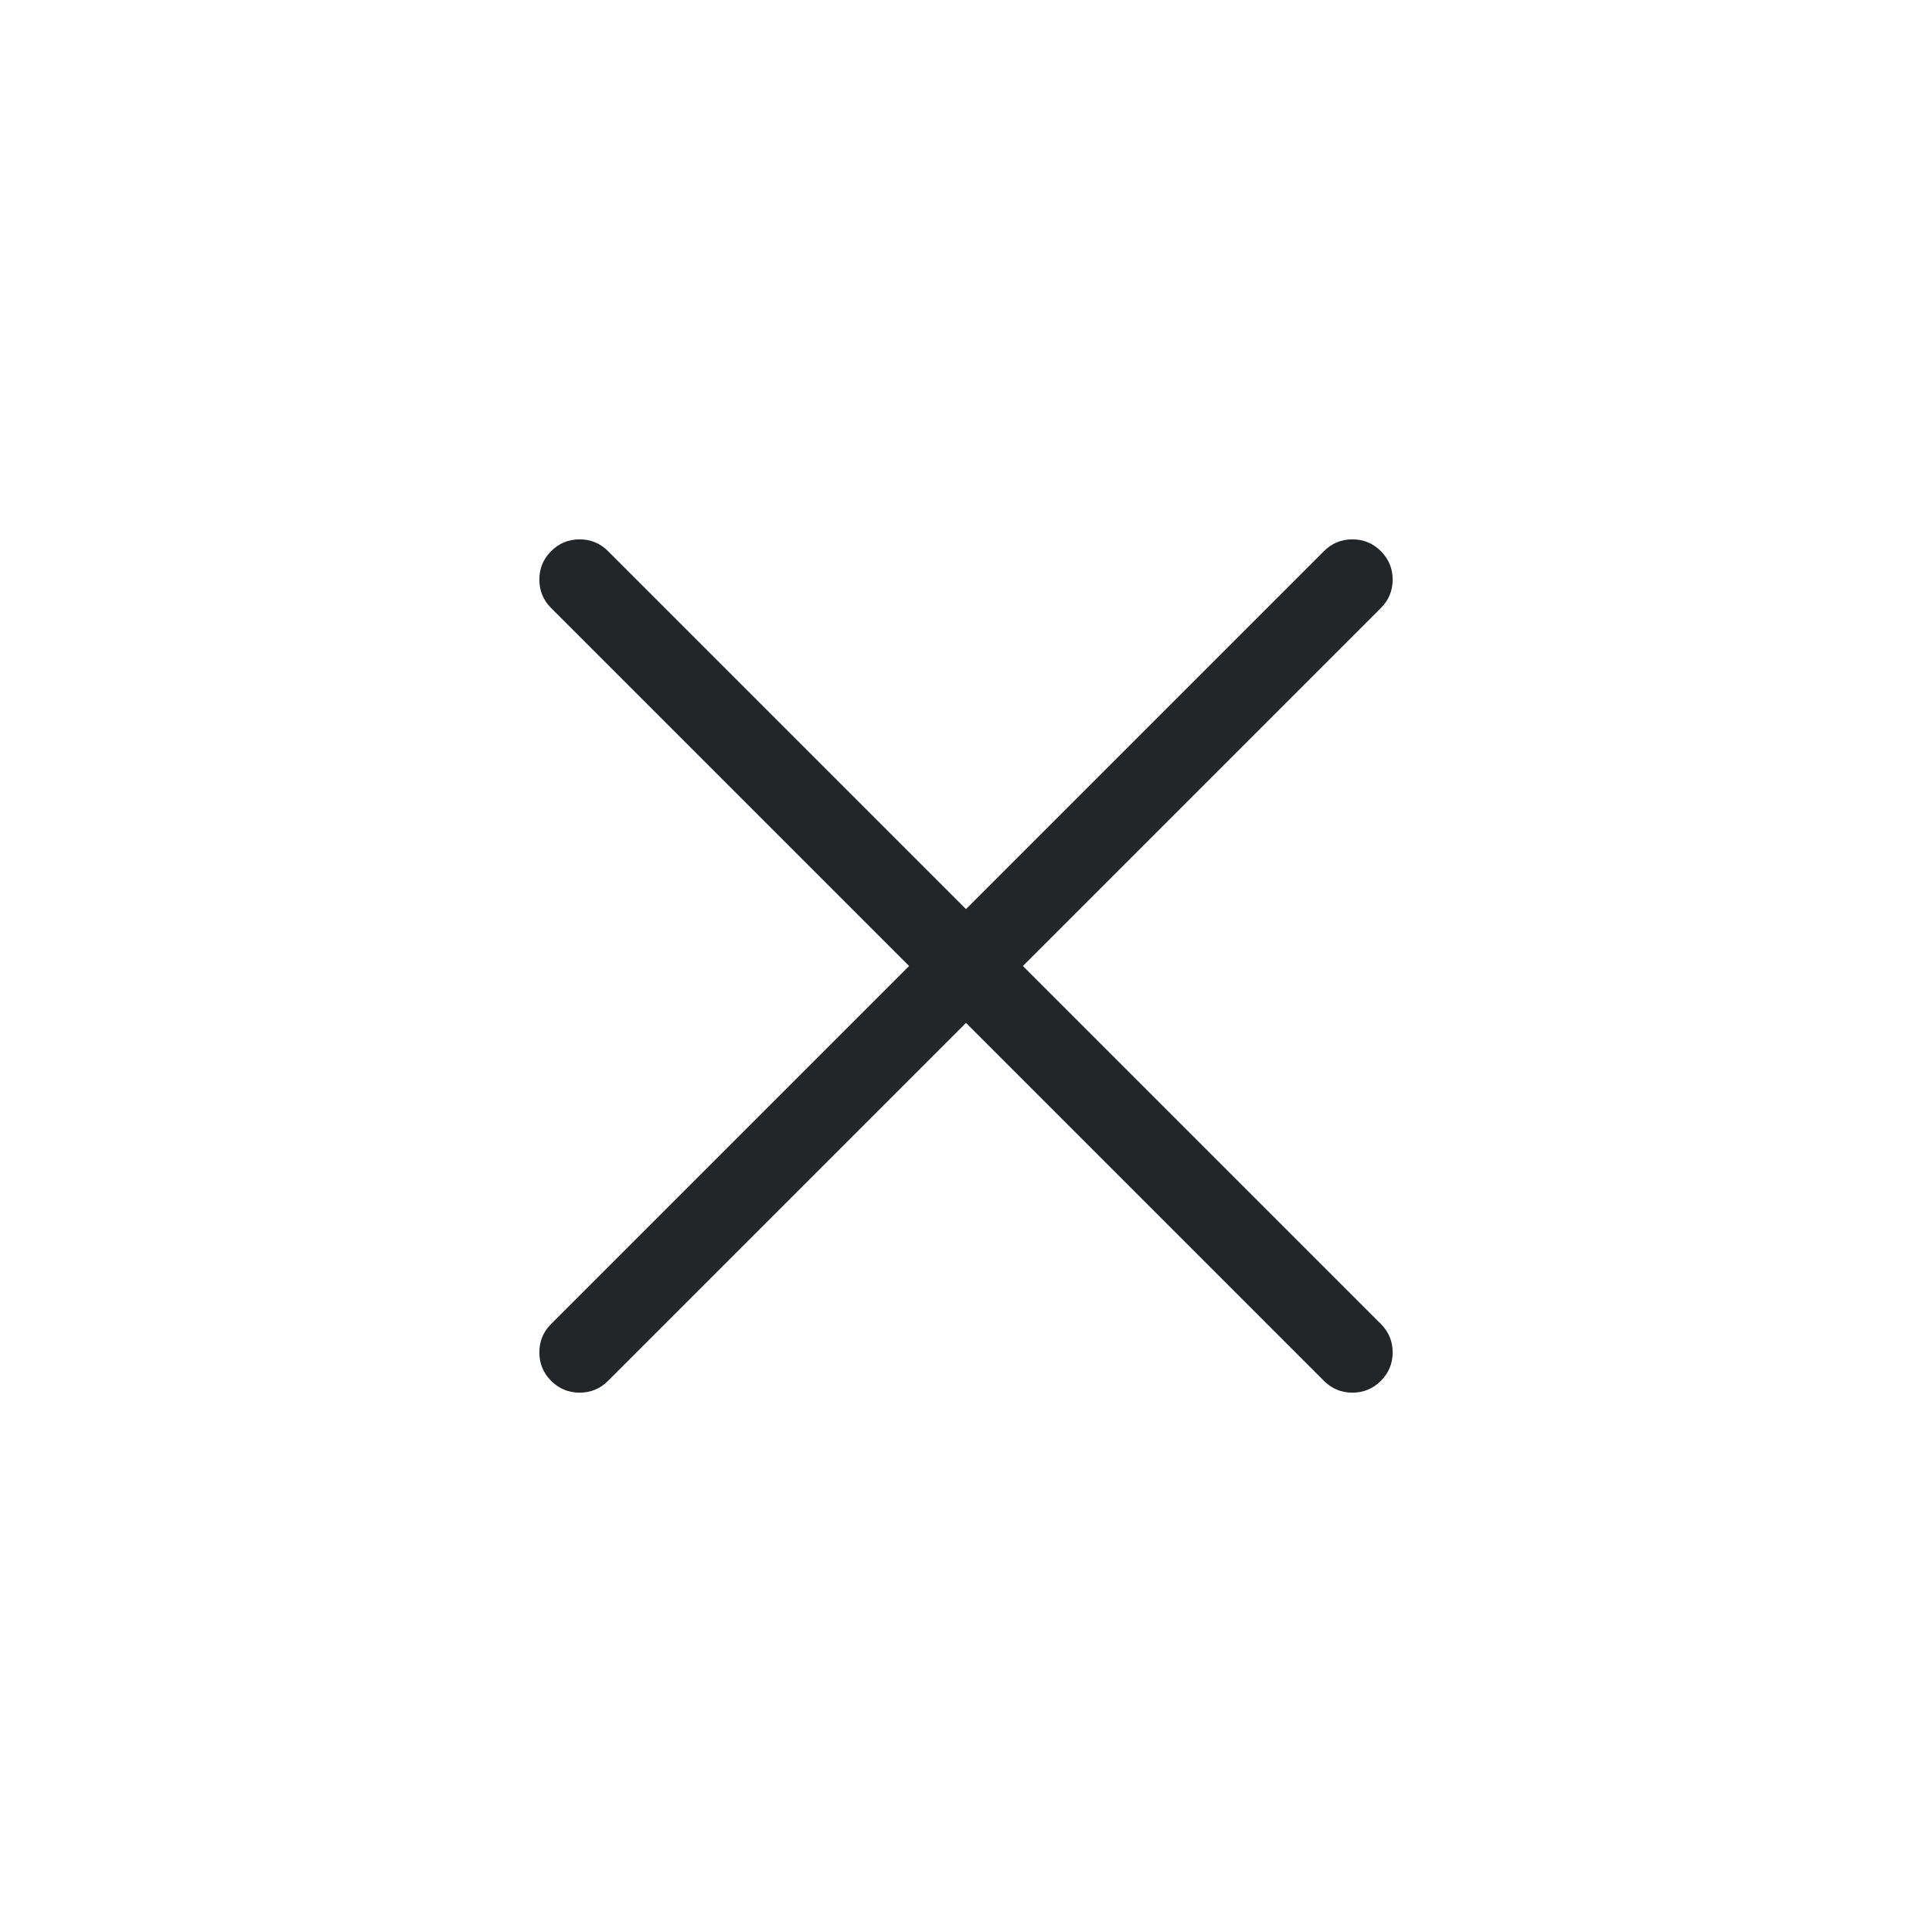
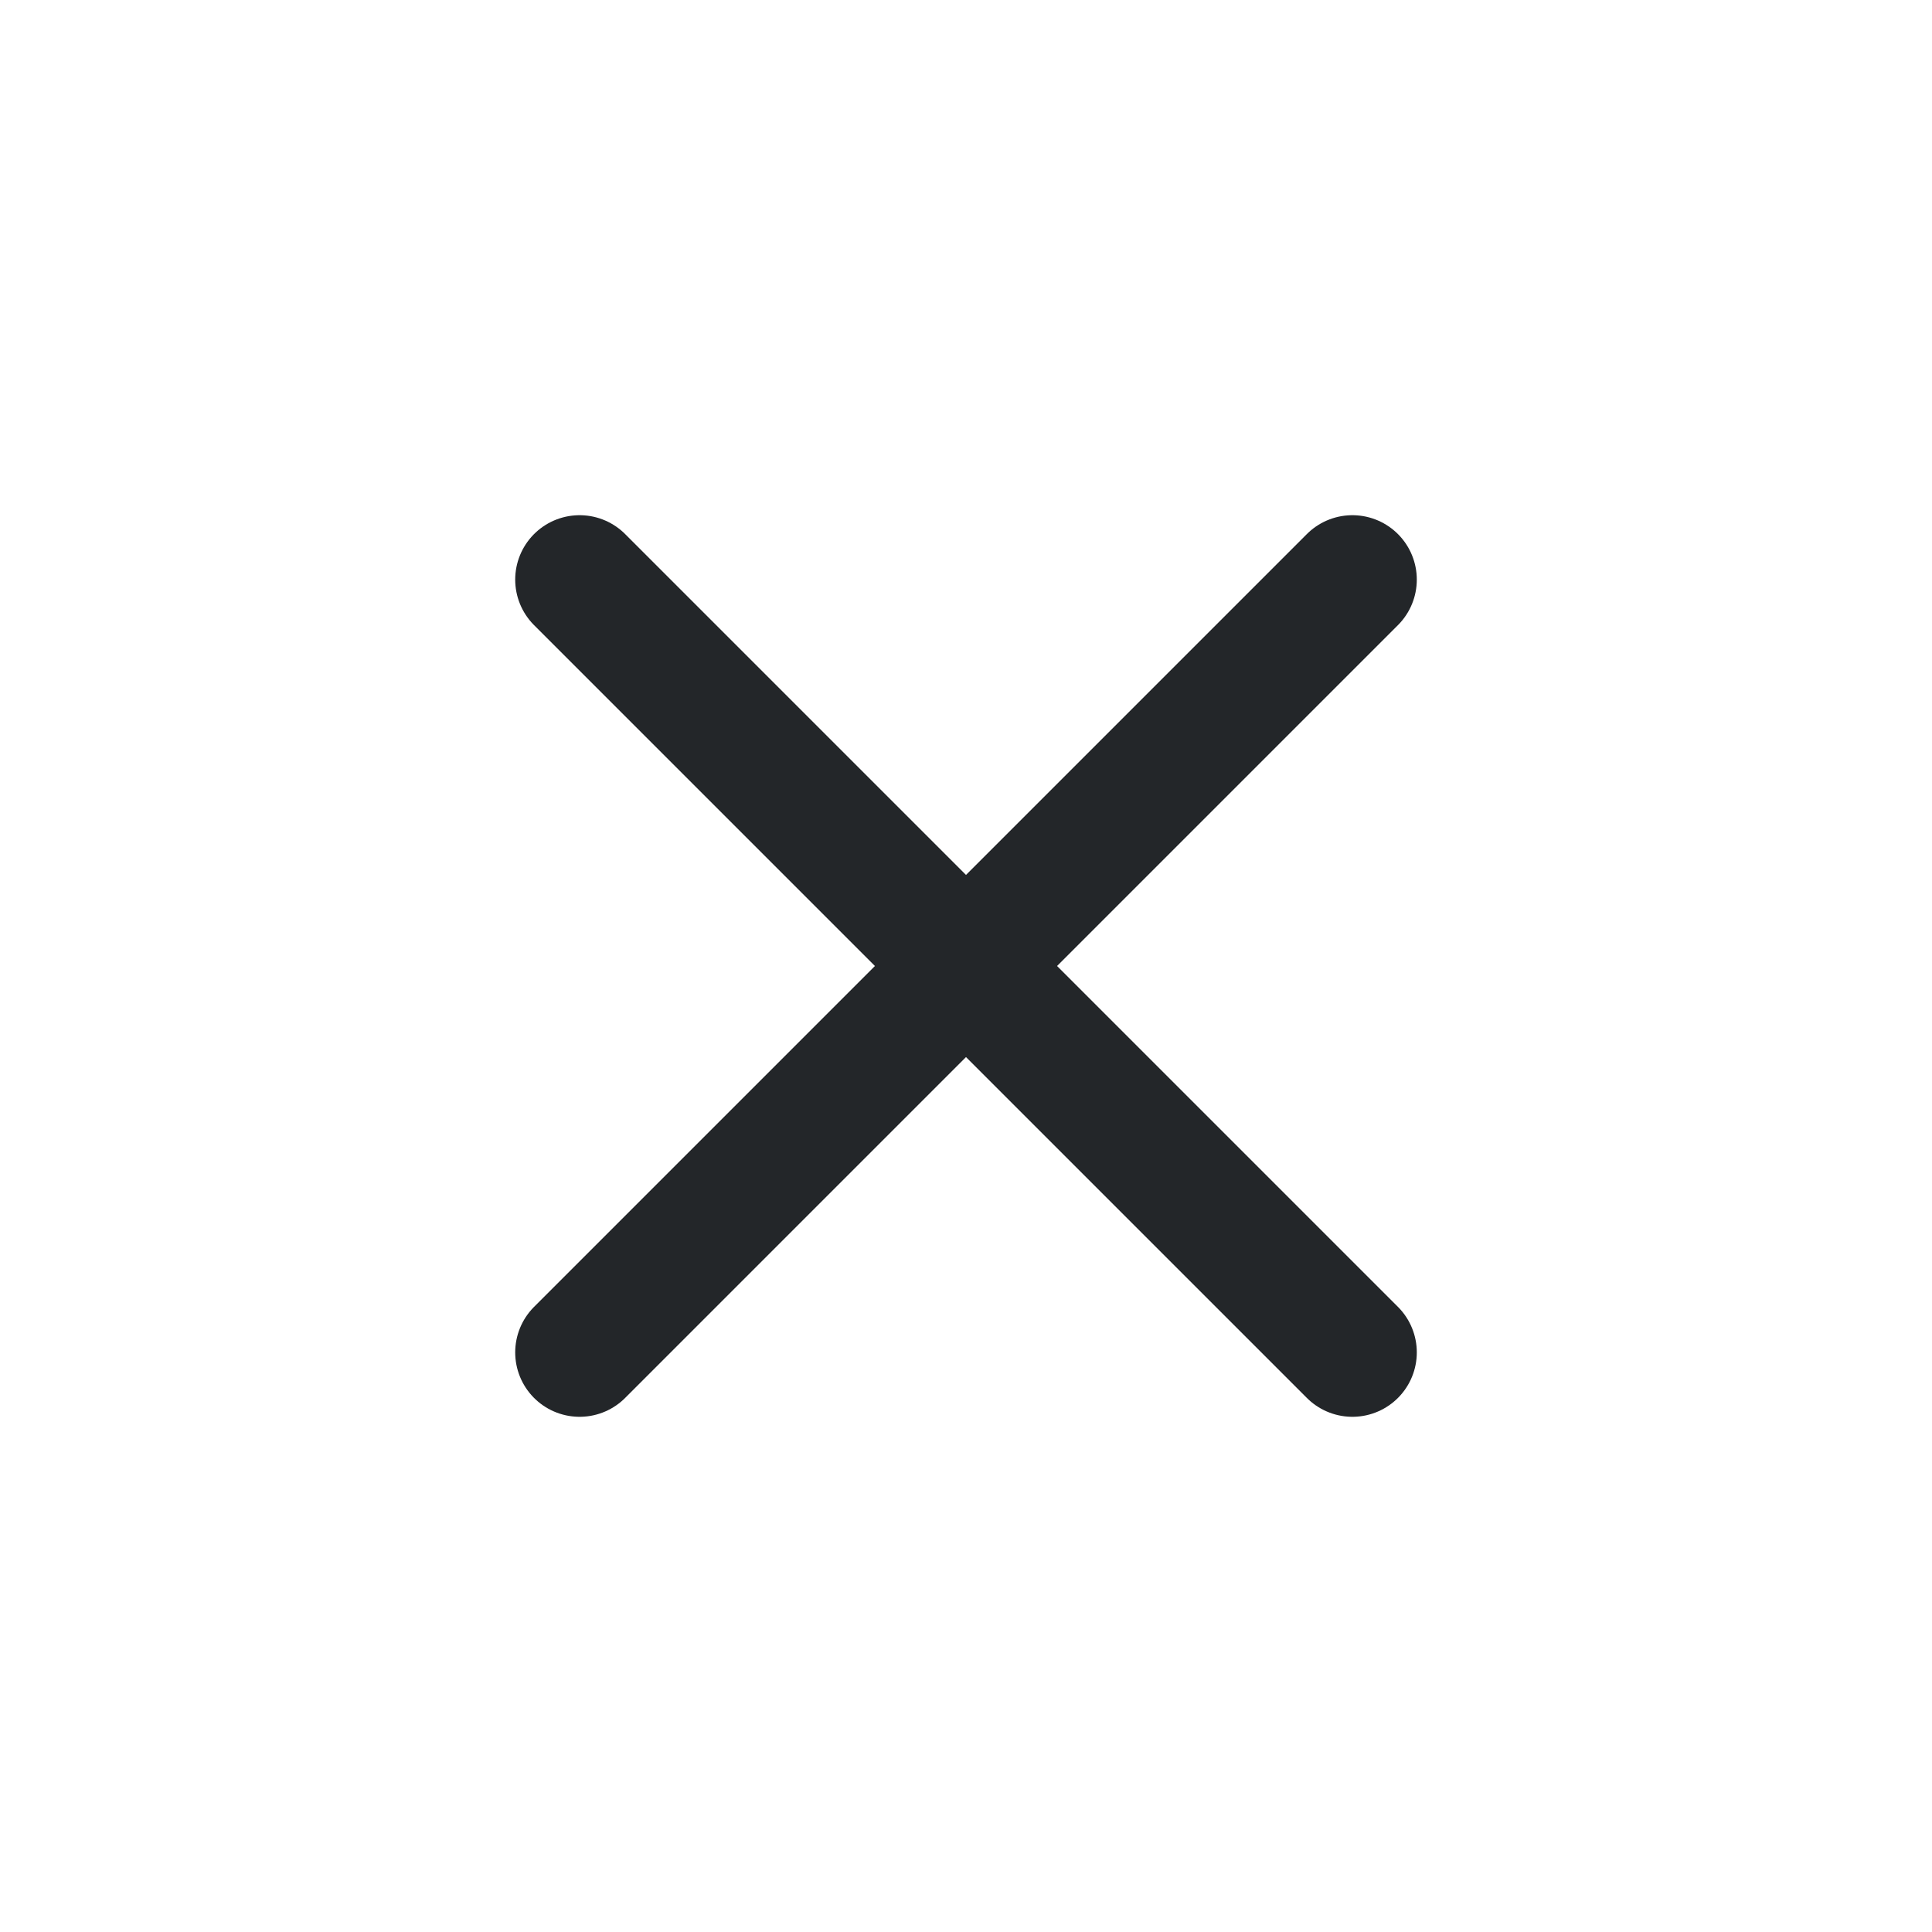
<svg xmlns="http://www.w3.org/2000/svg" width="16" height="16" viewBox="-3.0 -3.0 30.0 30.0">
  <defs>
    <style id="current-color-scheme" type="text/css">.ColorScheme-Text { color: #232629; }</style>
  </defs>
-   <path fill="currentColor" d="M18.442,6.442 L6.442,18.442 Q6.259,18.625 6,18.625 Q5.741,18.625 5.558,18.442 Q5.375,18.259 5.375,18 Q5.375,17.741 5.558,17.558 L17.558,5.558 Q17.741,5.375 18,5.375 Q18.259,5.375 18.442,5.558 Q18.625,5.741 18.625,6 Q18.625,6.259 18.442,6.442 Z" class="ColorScheme-Text" />
-   <path fill="currentColor" d="M6.442,5.558 L18.442,17.558 Q18.625,17.741 18.625,18 Q18.625,18.259 18.442,18.442 Q18.259,18.625 18,18.625 Q17.741,18.625 17.558,18.442 L5.558,6.442 Q5.375,6.259 5.375,6 Q5.375,5.741 5.558,5.558 Q5.741,5.375 6,5.375 Q6.259,5.375 6.442,5.558 Z" class="ColorScheme-Text" />
+   <path d="M6 6 L18 18 M18 6 L6 18" fill="none" stroke="currentColor" stroke-width="2" stroke-linecap="round" class="ColorScheme-Text" />
</svg>
